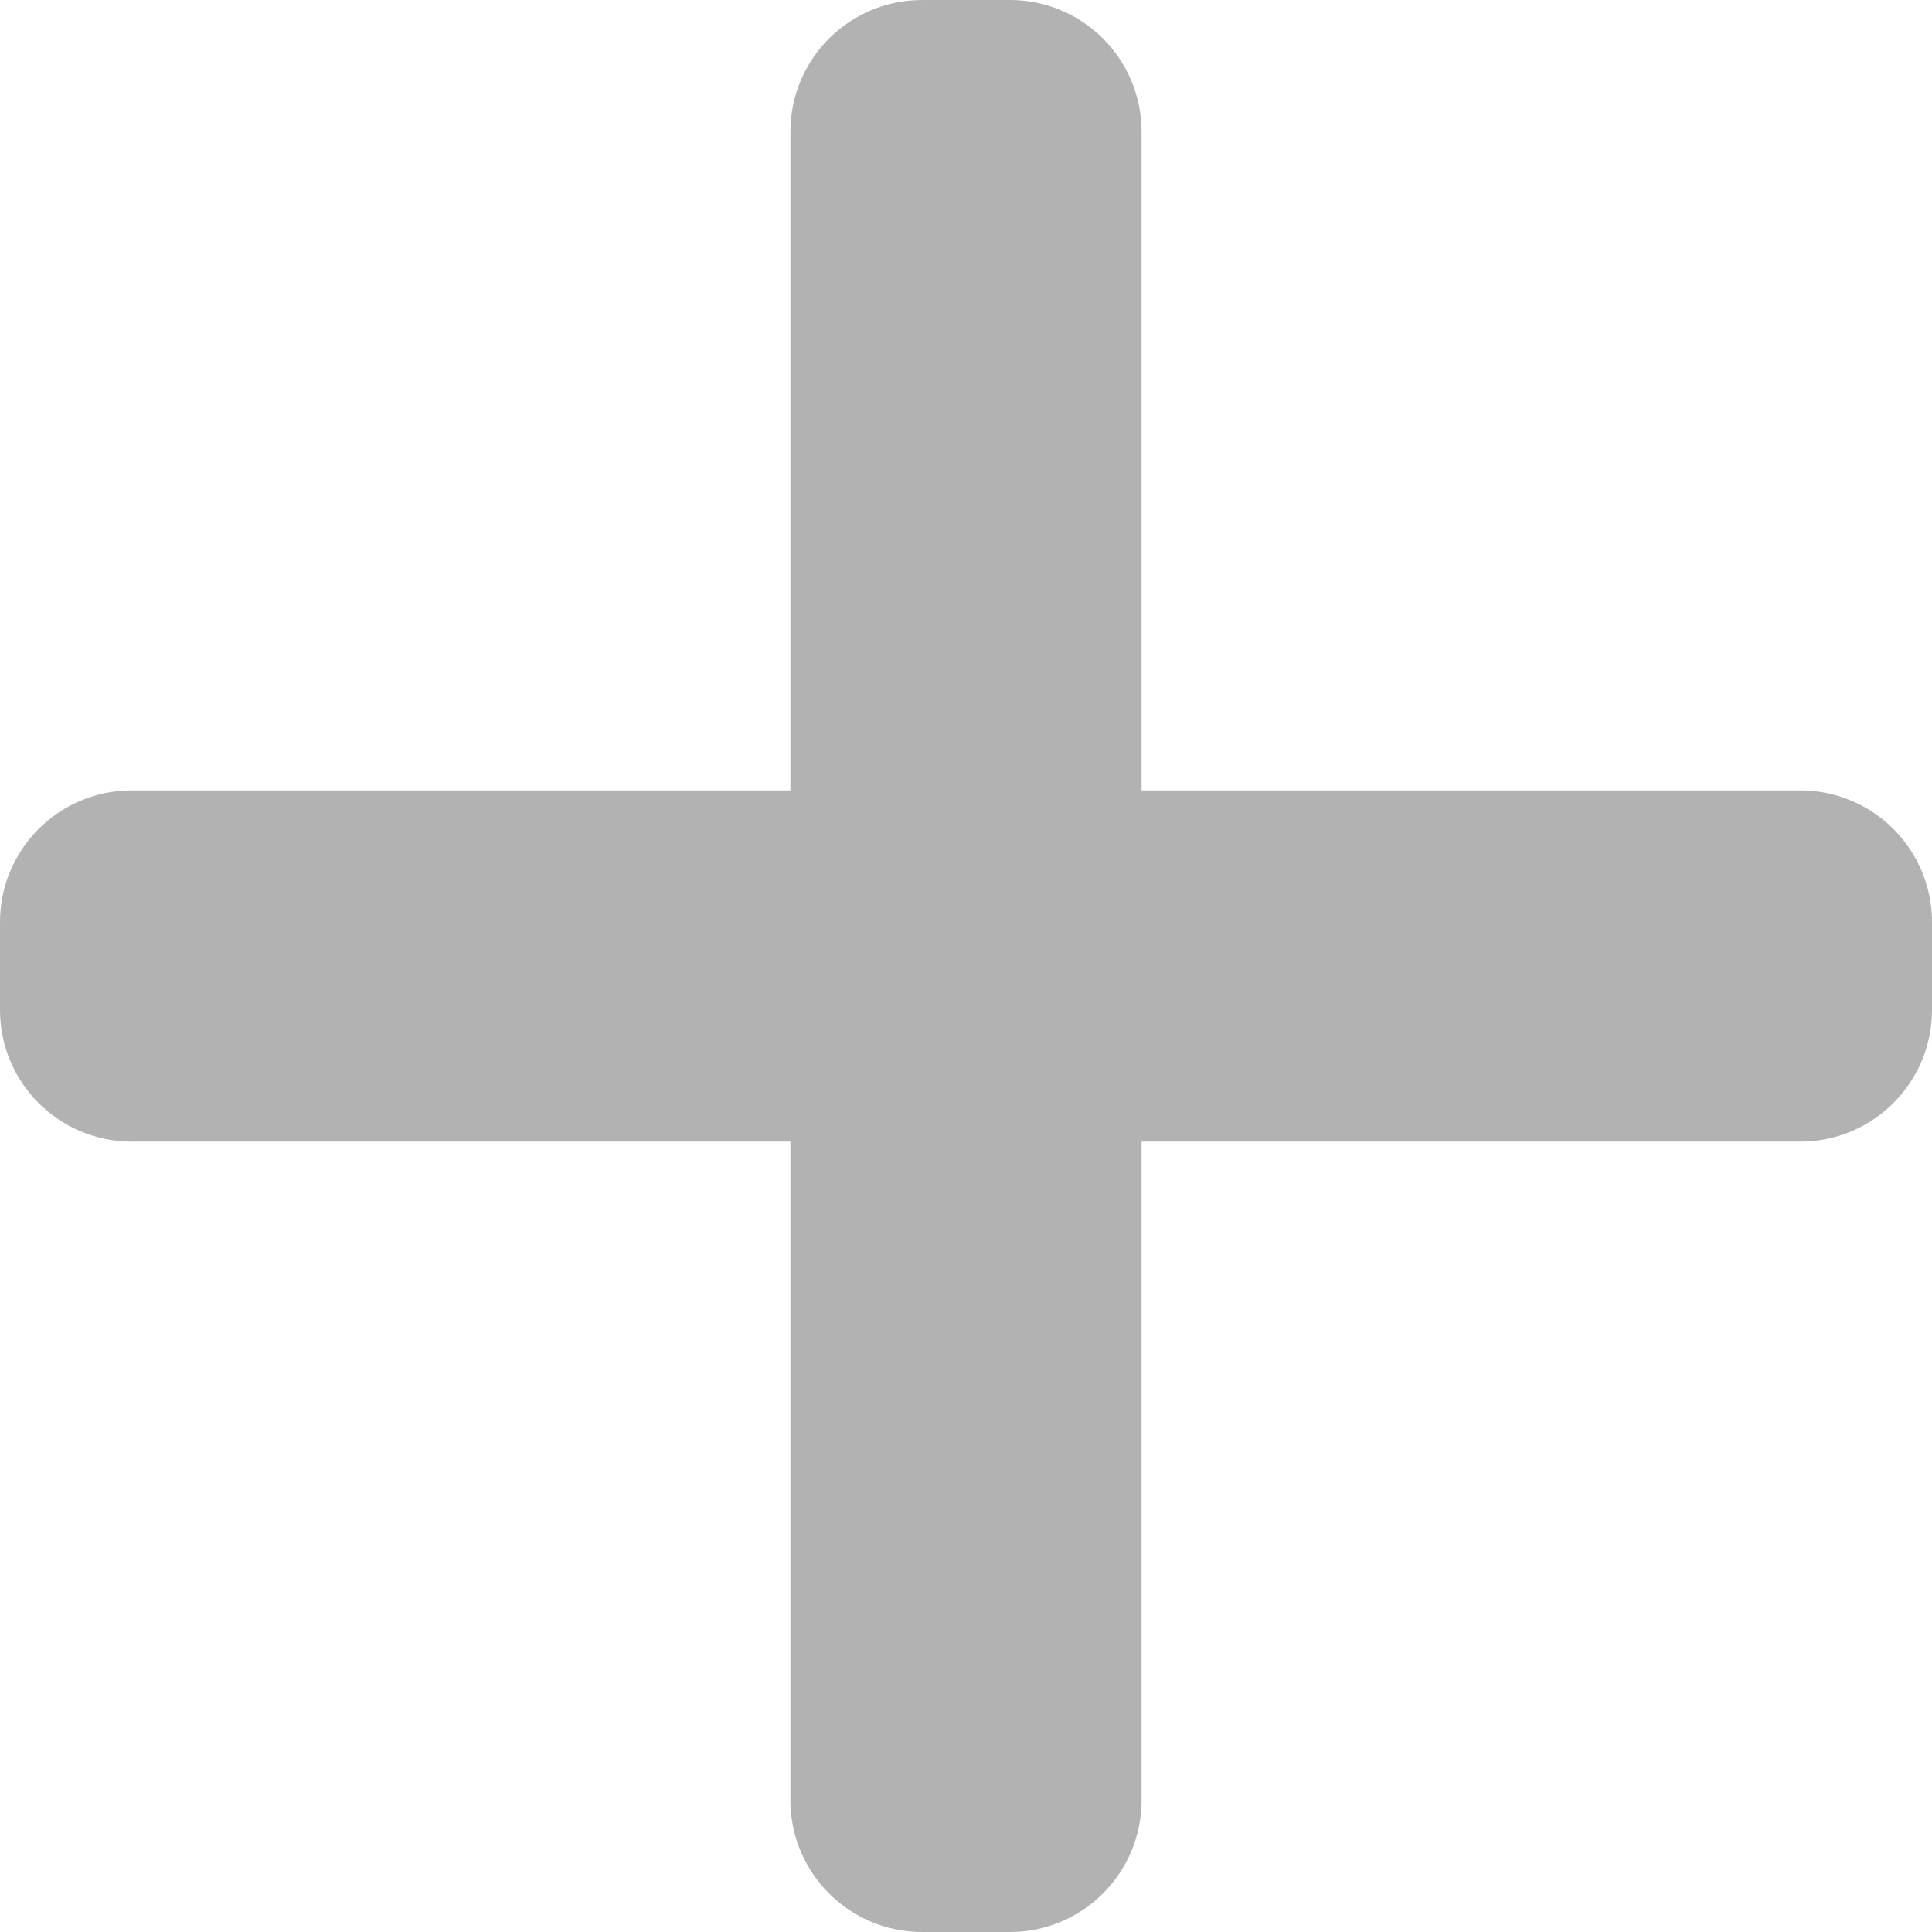
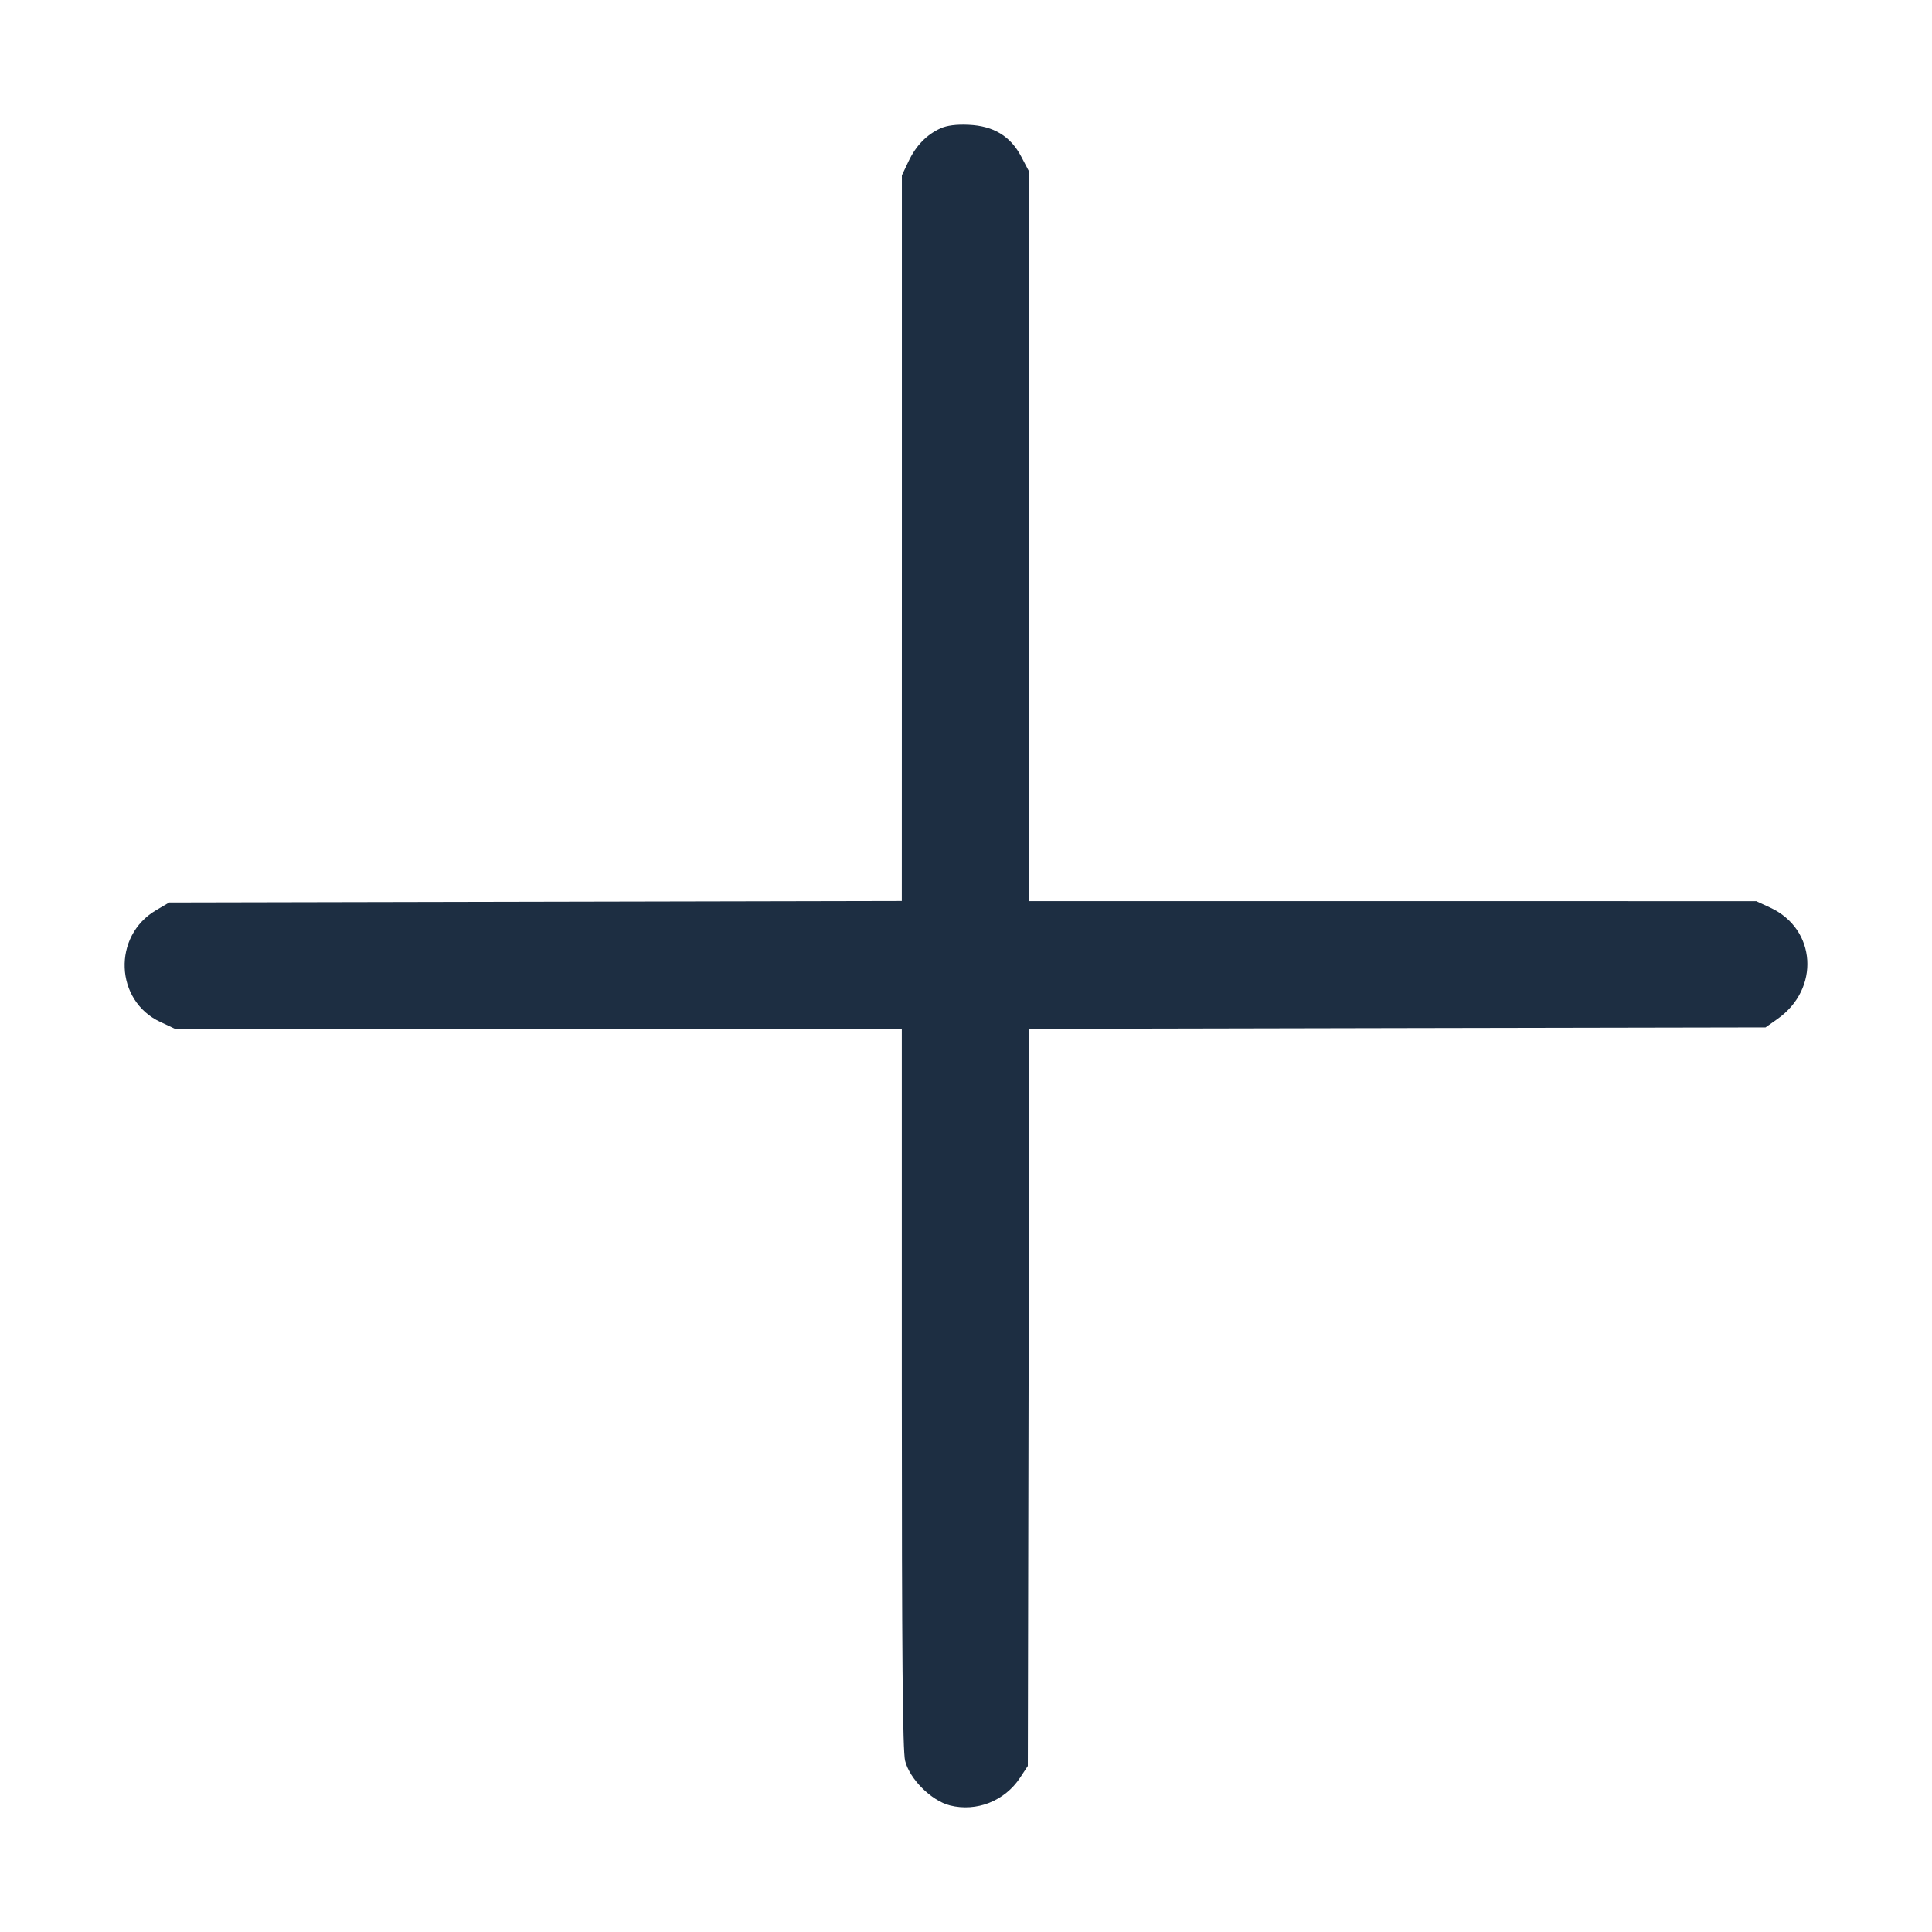
- <svg xmlns="http://www.w3.org/2000/svg" width="28" height="28" viewBox="0 0 28 28" fill="none">
-   <path d="M26.091 11.455H16.545V1.909C16.545 0.855 15.69 0 14.636 0H13.364C12.31 0 11.455 0.855 11.455 1.909V11.455H1.909C0.855 11.455 0 12.31 0 13.364V14.636C0 15.69 0.855 16.545 1.909 16.545H11.455V26.091C11.455 27.145 12.31 28 13.364 28H14.636C15.69 28 16.545 27.145 16.545 26.091V16.545H26.091C27.145 16.545 28 15.69 28 14.636V13.364C28 12.31 27.145 11.455 26.091 11.455Z" fill="#B2B2B2" />
+ <svg xmlns="http://www.w3.org/2000/svg" viewBox="0 0 31 31" fill="none">
+   <path fill-rule="evenodd" clip-rule="evenodd" d="M15.092 2.059C14.868 2.16 14.696 2.337 14.576 2.592L14.471 2.814L14.471 8.636L14.47 14.457L8.593 14.469L2.715 14.481L2.503 14.606C1.801 15.019 1.842 16.057 2.573 16.398L2.804 16.506L8.637 16.506L14.47 16.507V22.276C14.47 26.563 14.484 28.099 14.523 28.254C14.597 28.548 14.945 28.894 15.242 28.969C15.669 29.077 16.122 28.898 16.368 28.524L16.492 28.336L16.504 22.422L16.516 16.508L22.422 16.496L28.329 16.485L28.52 16.35C29.207 15.867 29.146 14.909 28.407 14.565L28.181 14.46L22.348 14.459L16.515 14.459V8.608V2.758L16.39 2.519C16.217 2.186 15.944 2.02 15.542 2.002C15.346 1.993 15.196 2.012 15.092 2.059Z" fill="#1D2E42" />
</svg>
